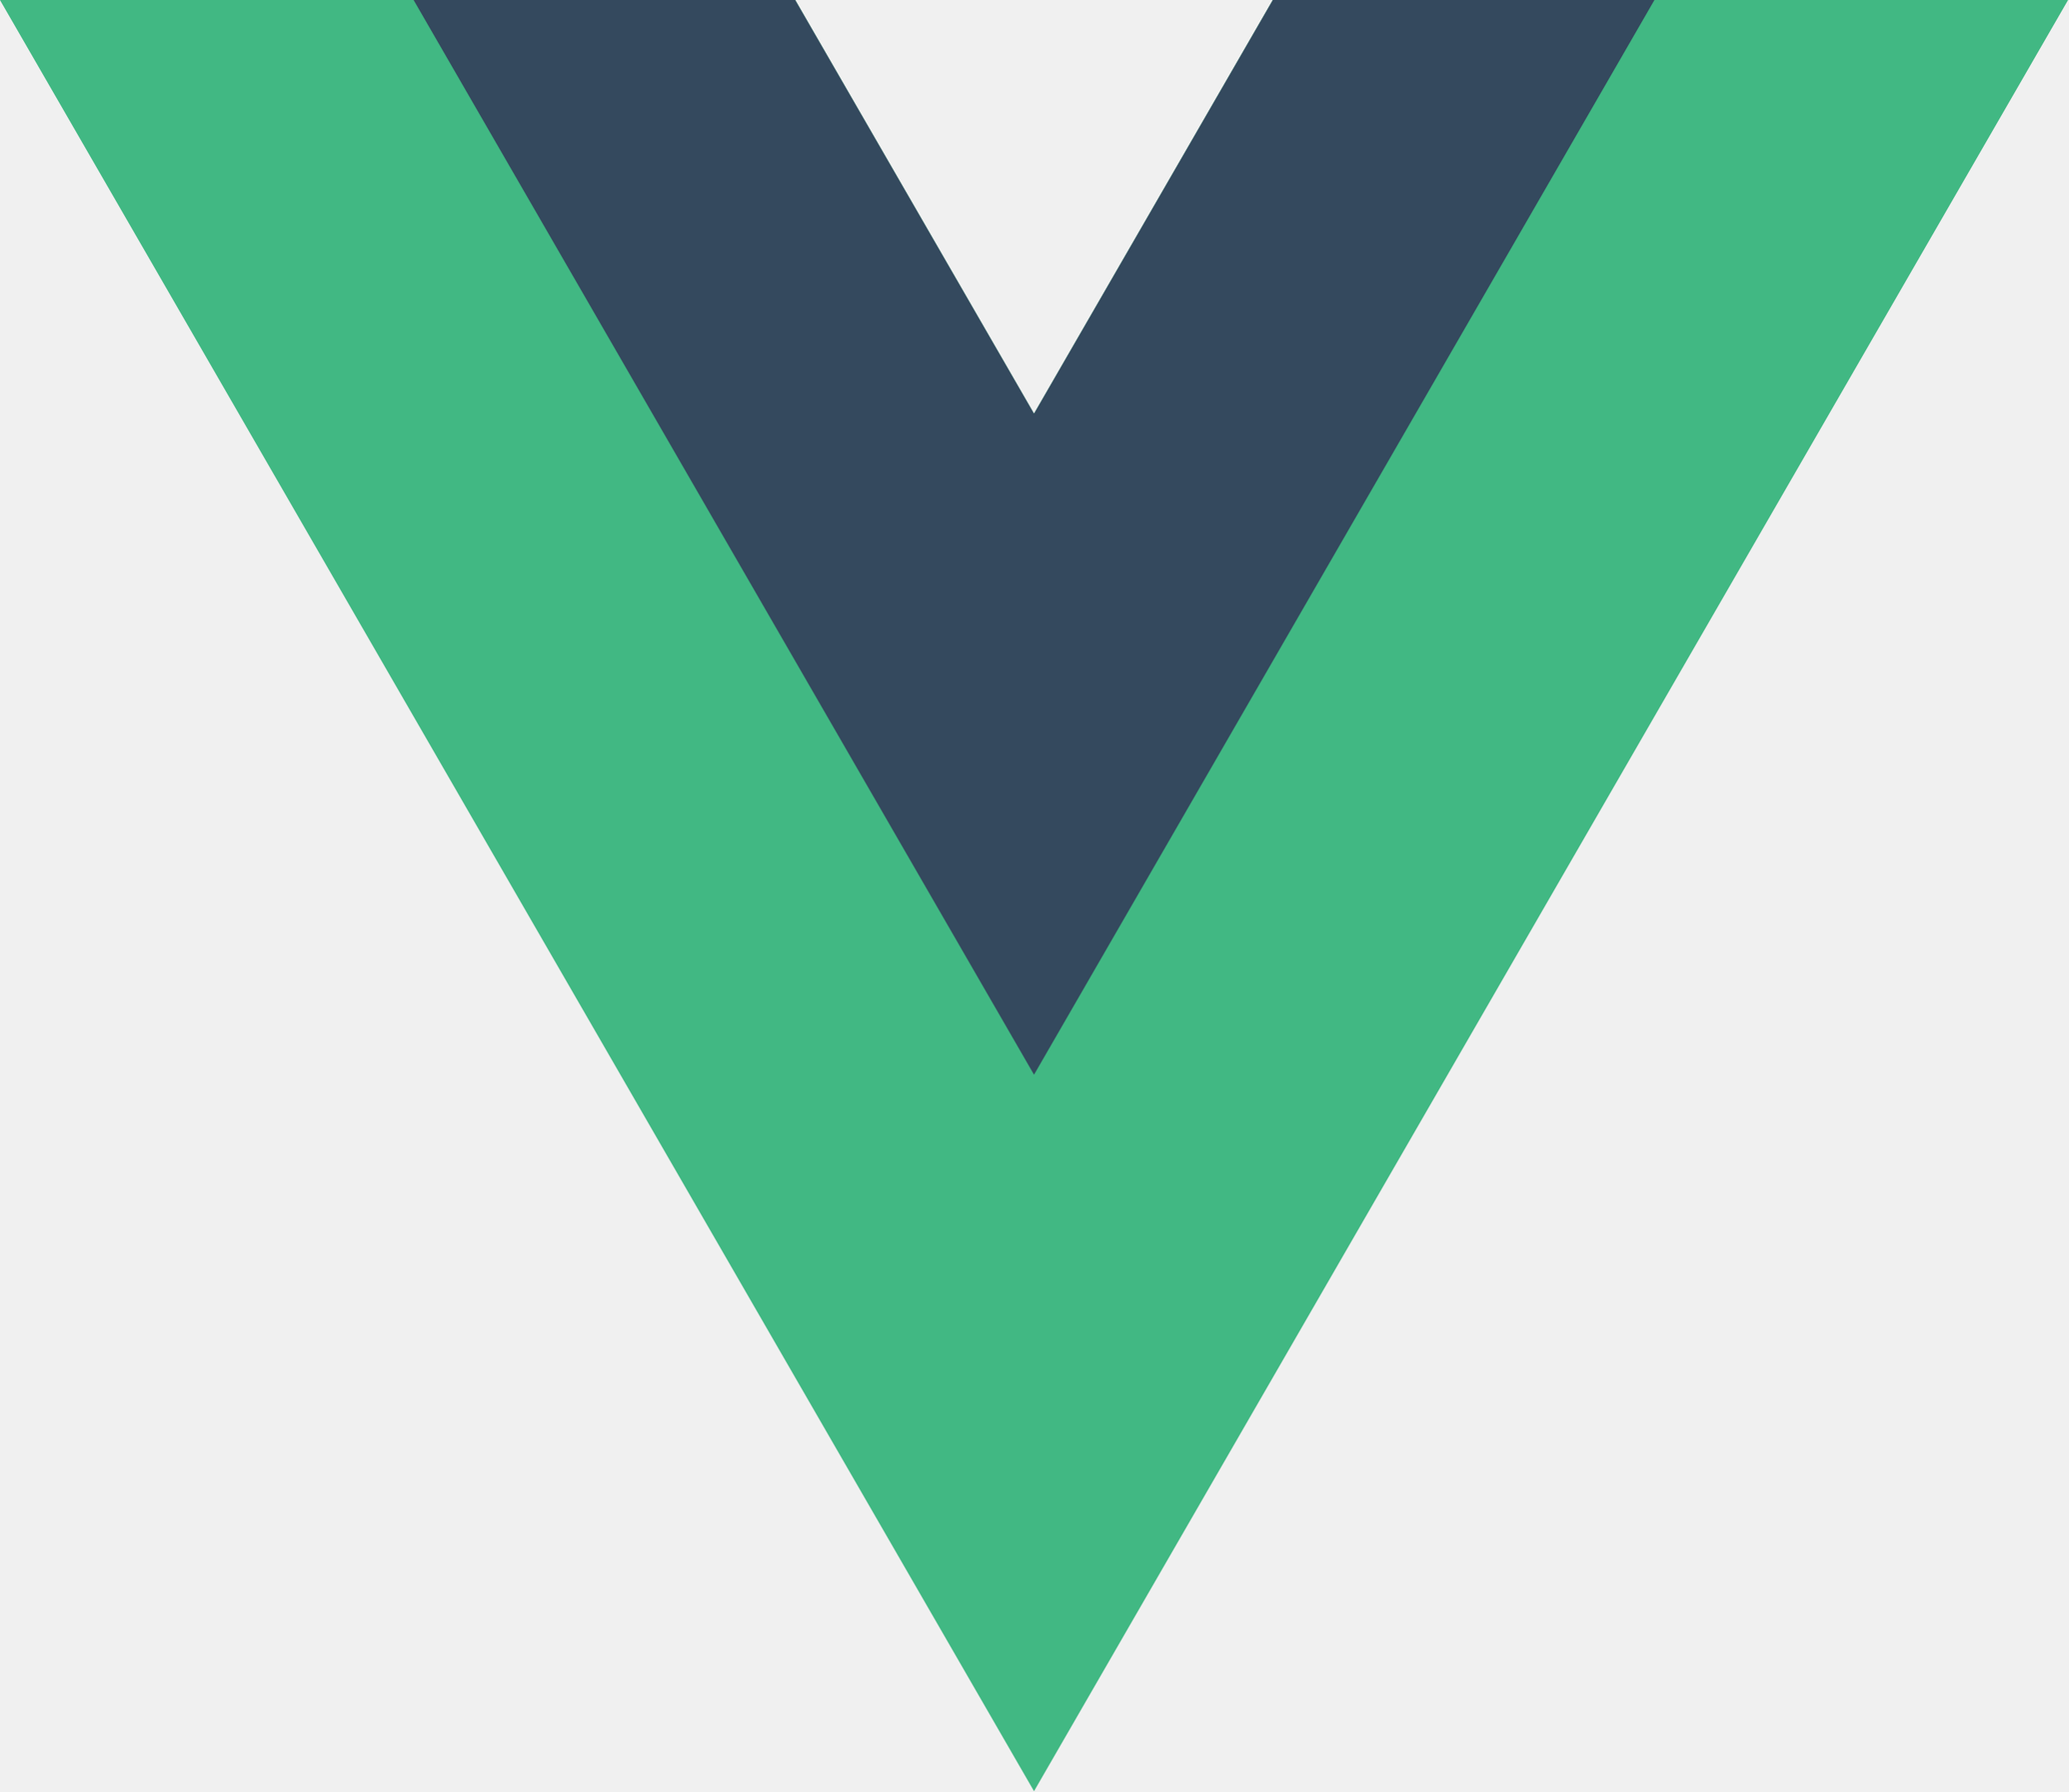
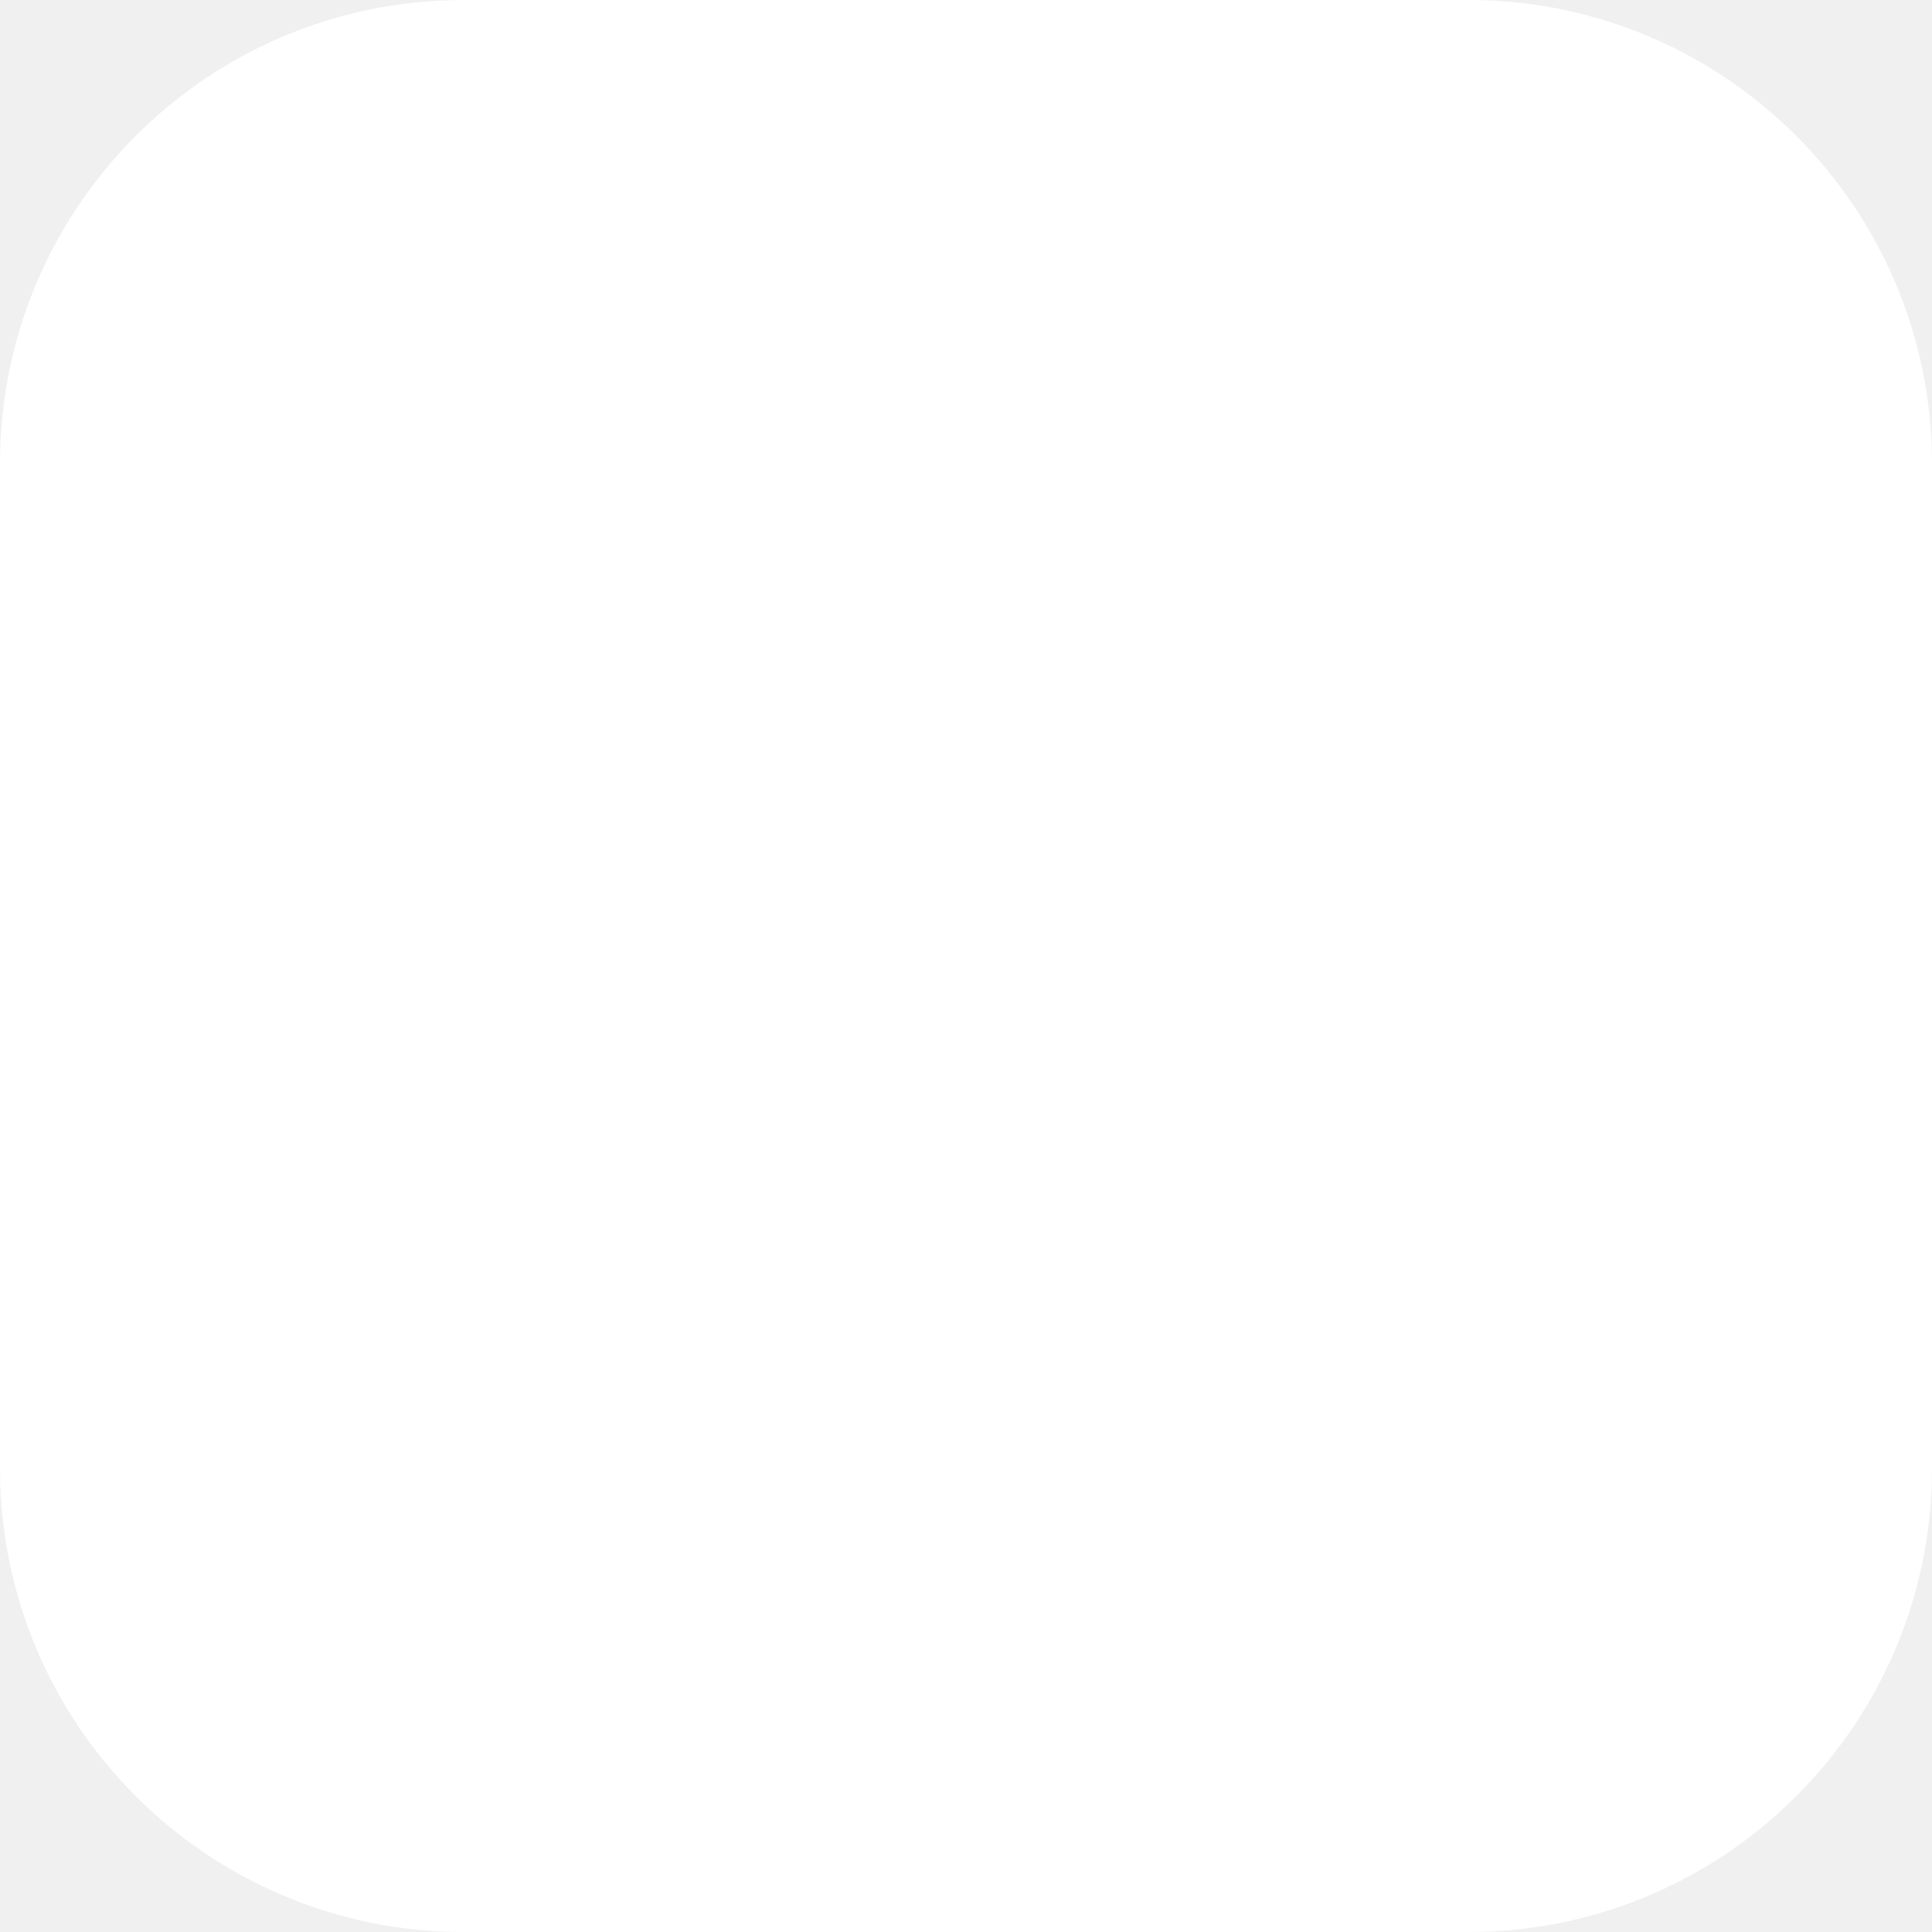
- <svg xmlns="http://www.w3.org/2000/svg" viewBox="0 0 261.76 226.69">
-   <path d="M161.096.001l-30.225 52.351L100.647.001H-.005l130.877 226.688L261.749.001z" fill="#41b883" />
-   <path d="M161.096.001l-30.225 52.351L100.647.001H52.346l78.526 136.01L209.398.001z" fill="#34495e" />
+ <svg xmlns="http://www.w3.org/2000/svg" width="50" height="50" viewBox="0 0 50 50" fill="none">
+   <rect width="50" height="50" rx="12" fill="white" />
+   <mask id="mask0_0_7169" style="mask-type:luminance" maskUnits="userSpaceOnUse" x="0" y="0" width="50" height="50">
+     <rect width="50" height="50" rx="12" fill="white" />
+   </mask>
+   <g mask="url(#mask0_0_7169)">
+ </g>
</svg>
